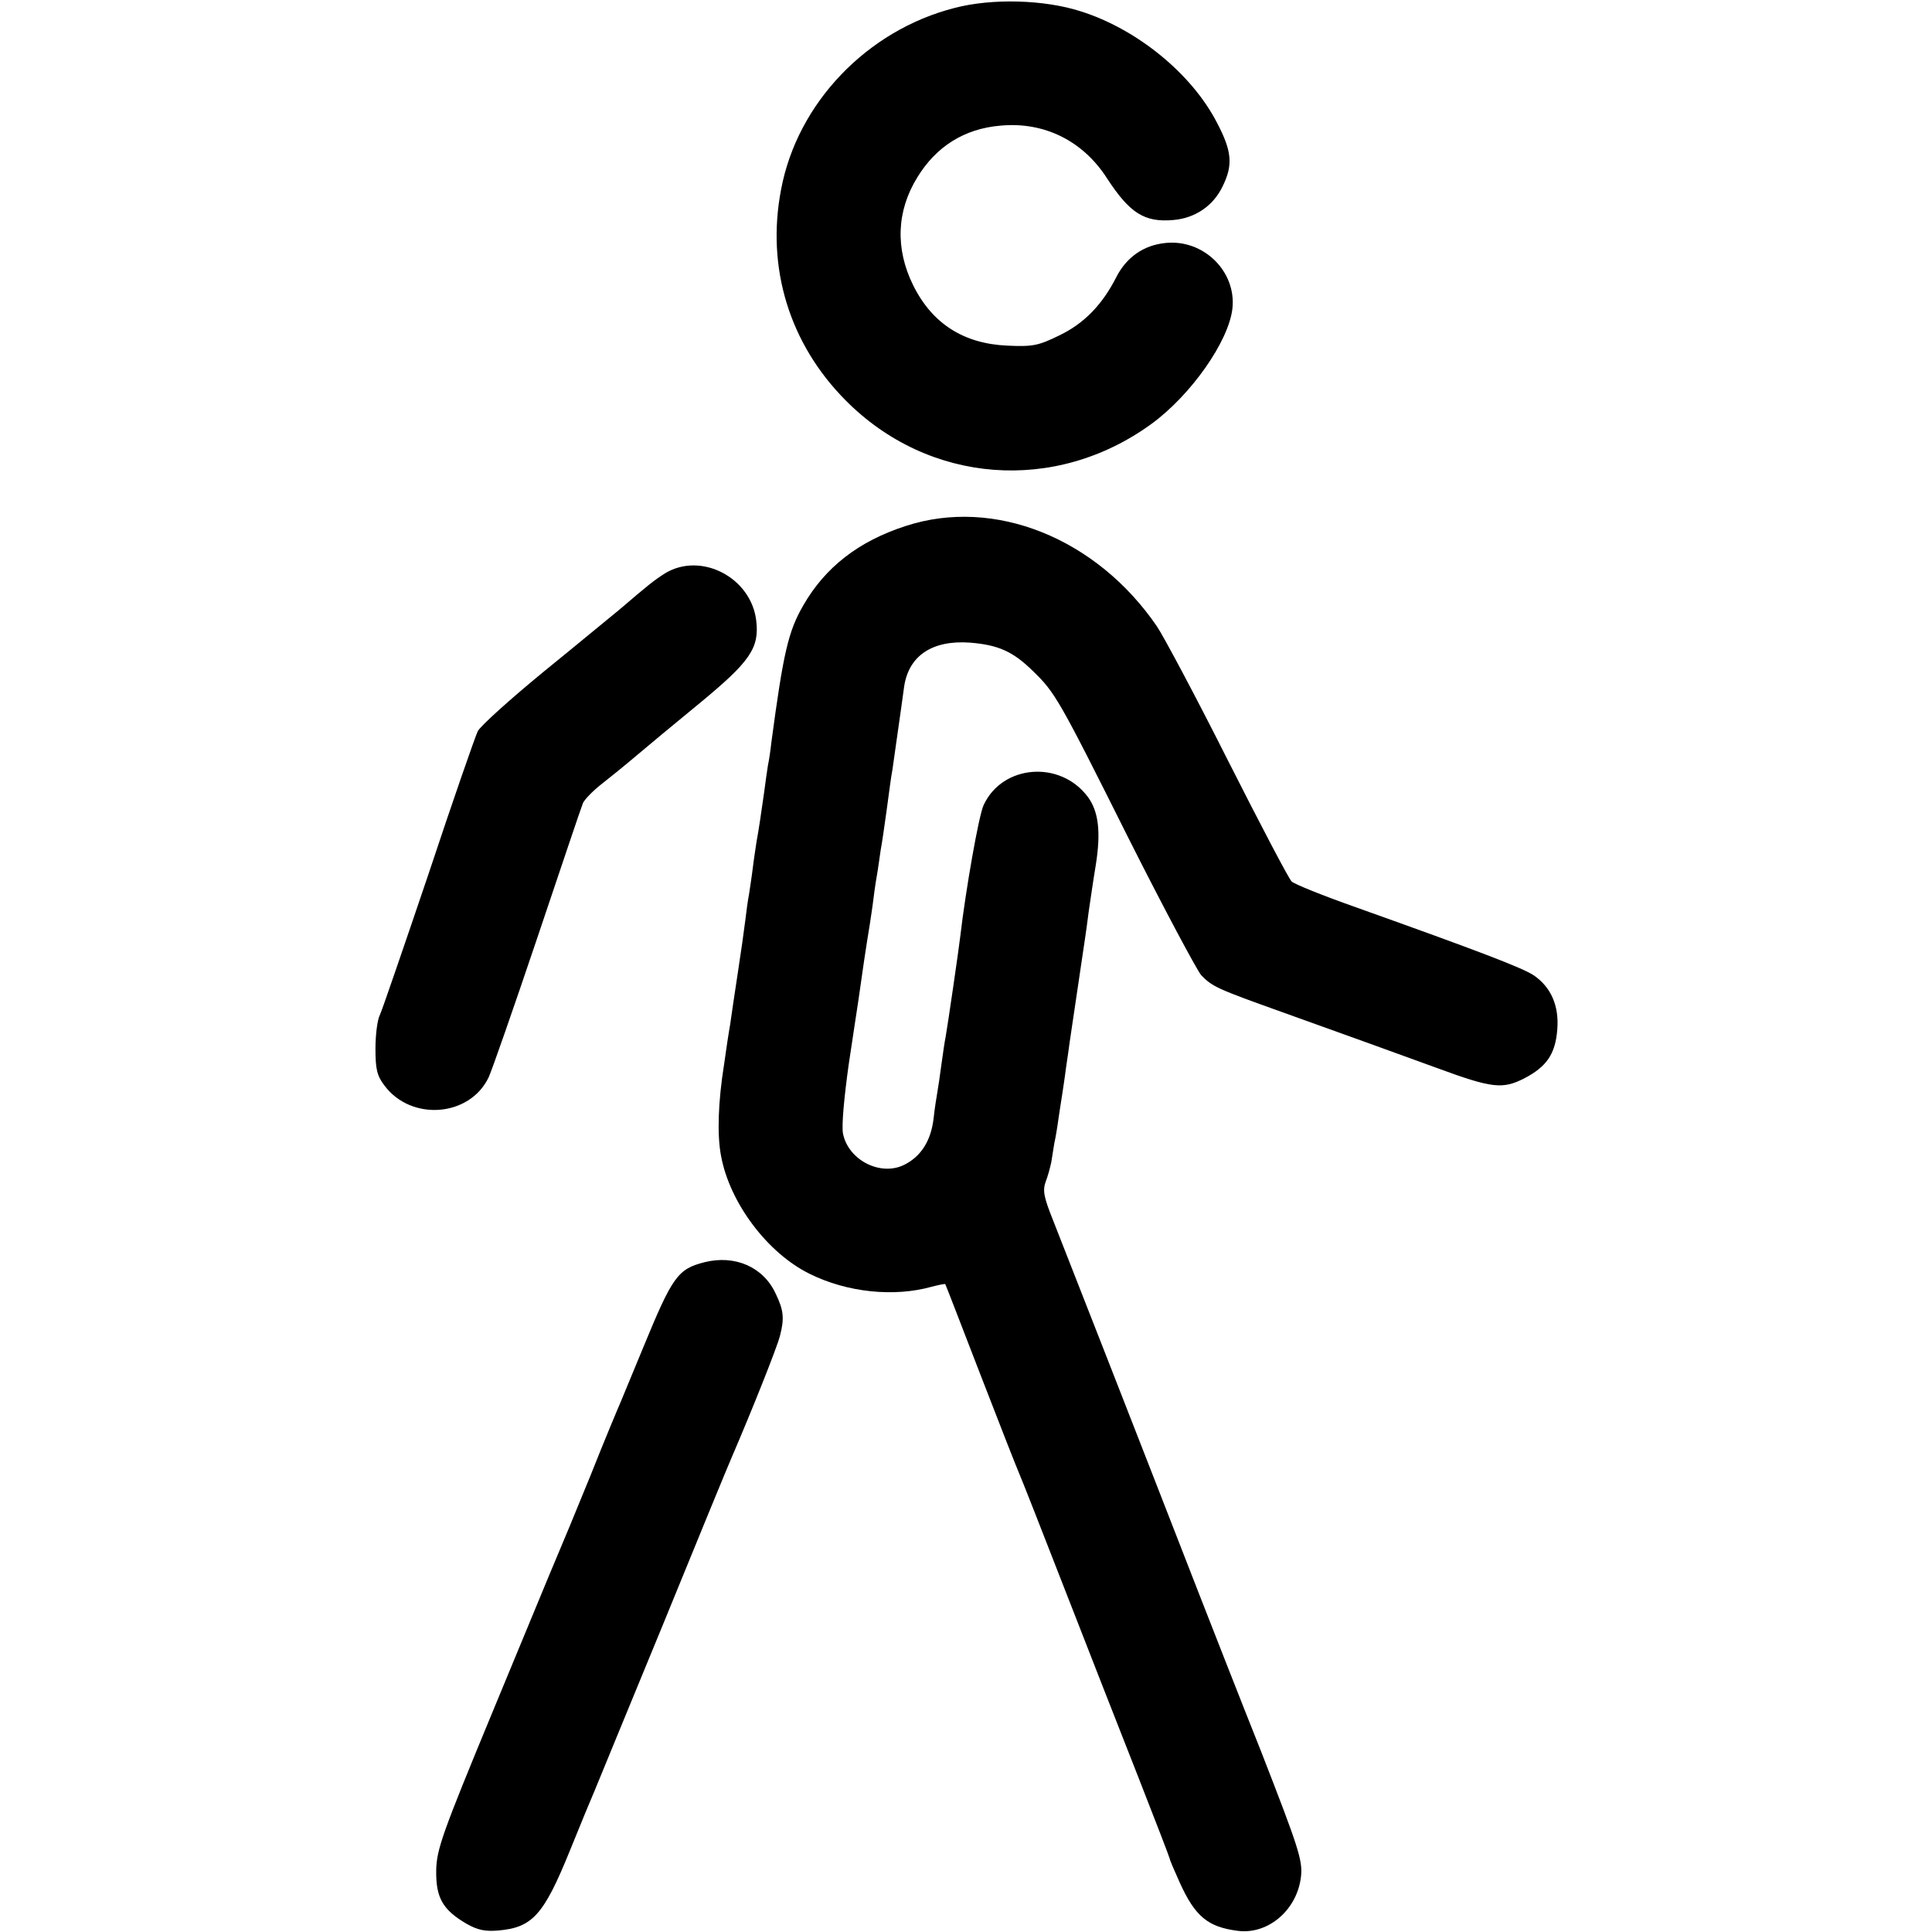
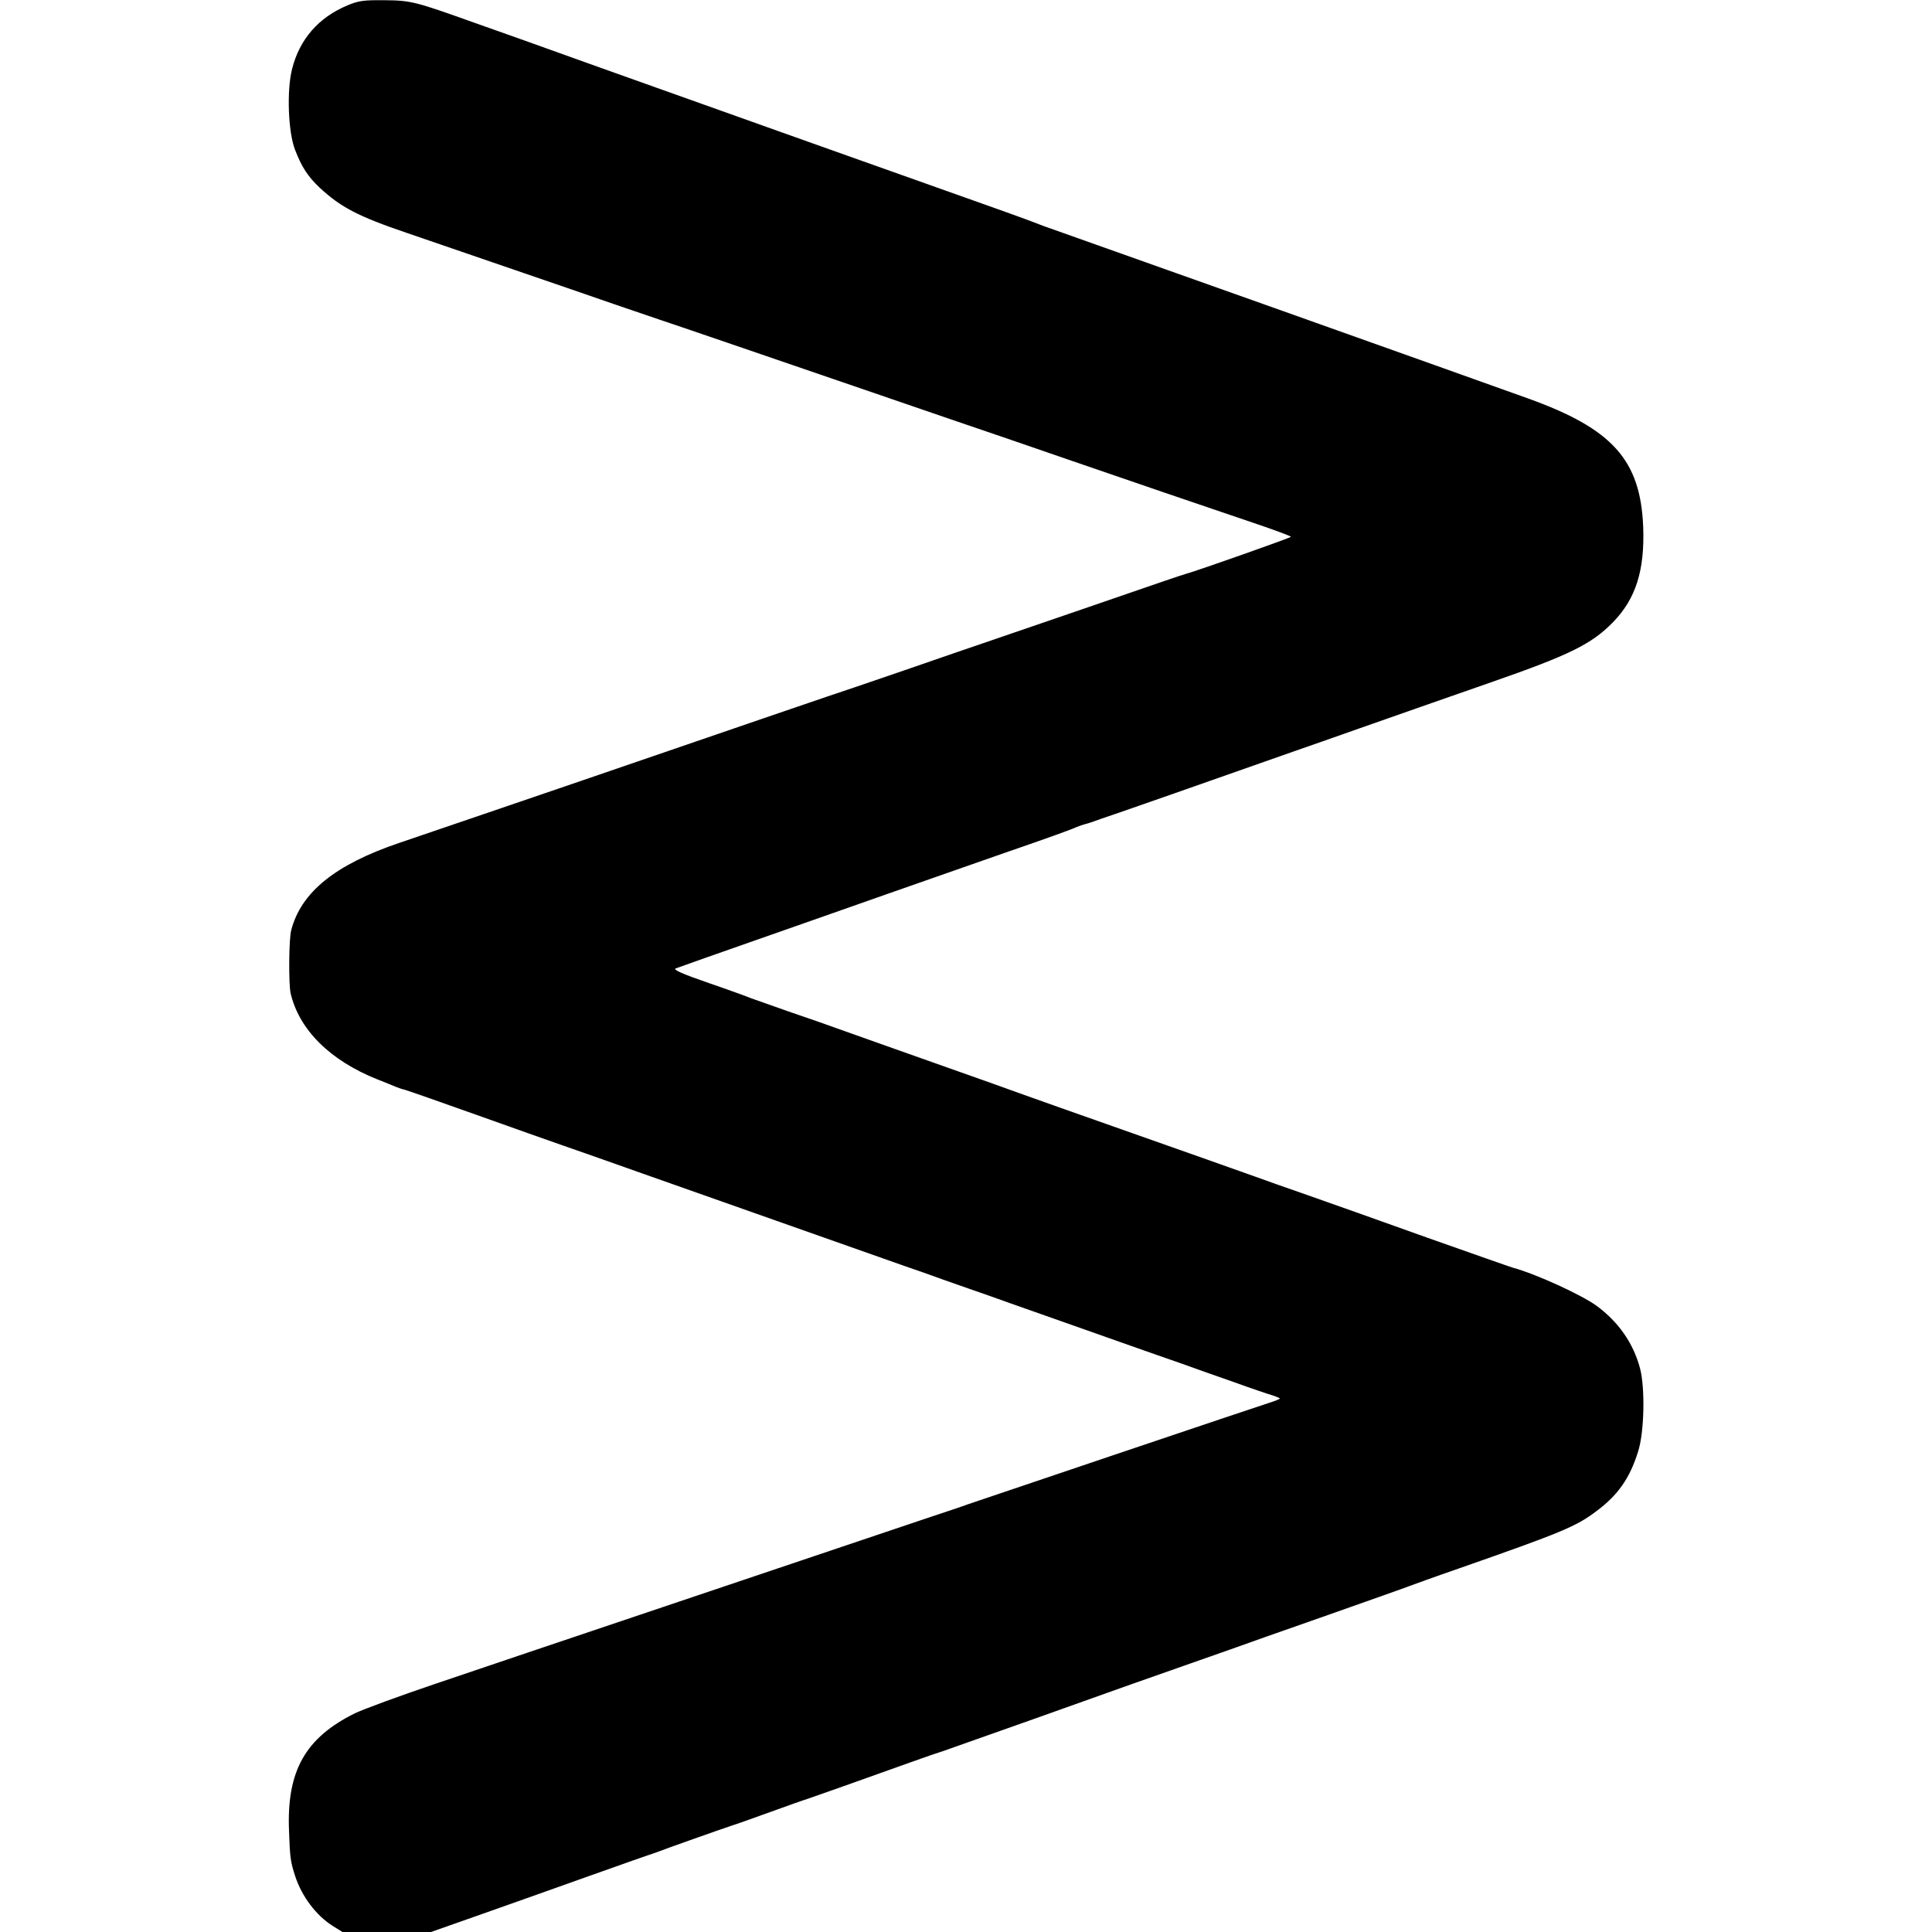
- <svg xmlns="http://www.w3.org/2000/svg" version="1.0" width="512pt" height="512pt" viewBox="0 0 512 512" preserveAspectRatio="xMidYMid meet">
-   <g transform="translate(0,512) scale(0.1,-0.1)" fill="#000000" stroke="none">
-     <path d="M2530 5099 c-232 -59 -417 -252 -460 -481 -40 -207 22 -409 171 -559 220 -222 556 -248 811 -62 104 76 204 218 214 305 11 99 -77 185 -178 174 -58 -6 -103 -38 -130 -91 -37 -73 -86 -123 -151 -154 -55 -27 -70 -30 -137 -27 -117 5 -200 59 -250 160 -48 97 -44 197 11 286 50 82 125 129 220 137 116 11 219 -40 283 -140 60 -92 99 -117 176 -110 57 5 105 37 130 89 28 57 25 93 -15 169 -67 130 -212 248 -361 295 -96 31 -235 35 -334 9z" />
-     <path d="M2400 3726 c-124 -40 -213 -109 -271 -210 -40 -69 -53 -125 -85 -365 -2 -19 -6 -46 -9 -60 -2 -14 -7 -46 -10 -71 -8 -56 -14 -98 -20 -130 -2 -14 -7 -45 -10 -70 -3 -25 -8 -56 -10 -70 -3 -14 -7 -45 -10 -70 -3 -25 -12 -88 -20 -140 -8 -52 -17 -113 -20 -135 -4 -22 -11 -69 -16 -105 -16 -100 -19 -188 -8 -244 23 -124 123 -257 235 -312 99 -49 223 -62 323 -34 19 5 35 8 36 7 1 -1 43 -110 94 -242 51 -132 97 -249 102 -260 5 -11 59 -148 120 -305 61 -157 149 -381 195 -498 46 -117 84 -216 84 -218 0 -3 12 -31 26 -62 41 -91 75 -119 155 -129 81 -10 158 57 167 146 4 42 -8 78 -105 327 -61 153 -134 340 -163 414 -161 414 -365 935 -390 998 -24 60 -27 77 -19 100 6 15 12 38 15 52 2 14 6 36 8 50 3 13 8 42 11 65 3 22 8 51 10 65 2 14 7 45 10 70 4 25 8 56 10 70 2 14 11 75 20 135 9 61 18 121 20 135 2 14 7 47 10 73 4 27 12 83 19 125 14 88 7 142 -21 180 -73 98 -226 86 -276 -21 -13 -26 -48 -227 -62 -347 -3 -28 -34 -241 -39 -268 -2 -9 -7 -42 -11 -72 -4 -30 -9 -64 -11 -75 -2 -11 -7 -42 -10 -70 -7 -58 -33 -99 -76 -121 -63 -33 -150 11 -164 82 -4 20 3 96 15 182 12 81 24 158 26 172 9 65 20 140 30 200 2 14 7 45 10 70 3 25 8 57 11 73 2 15 6 39 8 55 3 15 10 63 16 107 6 44 12 91 15 105 3 24 21 145 31 220 12 82 74 124 174 117 75 -6 114 -23 167 -75 59 -57 69 -74 252 -440 95 -189 183 -353 194 -366 30 -31 41 -36 217 -99 156 -56 309 -111 410 -148 144 -53 172 -56 229 -27 60 31 83 65 88 130 5 63 -17 112 -62 143 -30 20 -142 63 -470 180 -88 31 -165 62 -172 69 -7 6 -83 151 -169 321 -86 171 -171 330 -188 355 -160 234 -431 343 -666 266z" />
-     <path d="M1763 3601 c-30 -19 -46 -32 -122 -97 -20 -16 -109 -90 -199 -163 -89 -73 -169 -145 -176 -159 -7 -15 -66 -184 -130 -377 -65 -192 -123 -361 -129 -374 -7 -13 -12 -54 -12 -90 0 -54 4 -72 24 -98 71 -95 226 -83 276 22 8 17 66 183 129 370 63 187 117 348 121 357 4 9 26 32 49 50 23 18 65 52 92 75 27 23 103 86 170 141 132 109 157 145 148 218 -14 114 -146 182 -241 125z" />
-     <path d="M1867 1775 c-71 -18 -85 -38 -162 -225 -26 -63 -53 -128 -60 -145 -7 -16 -44 -104 -80 -195 -37 -91 -78 -190 -91 -220 -13 -30 -89 -215 -170 -410 -132 -319 -147 -361 -148 -417 -1 -72 17 -104 80 -141 30 -17 50 -21 85 -18 90 8 120 41 189 211 29 72 59 144 66 160 7 17 87 212 179 435 91 223 174 425 185 450 50 116 119 288 127 320 12 46 10 68 -12 113 -33 70 -108 102 -188 82z" />
+ <svg xmlns="http://www.w3.org/2000/svg" version="1.0" width="871pt" height="871pt" viewBox="0 0 871 871" preserveAspectRatio="xMidYMid meet">
+   <g transform="translate(0,871) scale(0.1,-0.1)" fill="#000000" stroke="none">
+     <path d="M1567 8686 c-130 -54 -216 -152 -250 -286 -25 -97 -18 -285 13 -365 30 -78 58 -121 111 -171 96 -89 175 -130 393 -204 302 -104 788 -270 931 -320 83 -28 182 -62 220 -75 61 -20 434 -148 895 -306 285 -98 586 -201 625 -214 22 -7 159 -55 305 -105 290 -100 583 -200 843 -288 92 -31 167 -59 167 -62 0 -4 -416 -151 -470 -166 -8 -2 -53 -17 -100 -33 -115 -40 -617 -212 -760 -261 -63 -21 -248 -85 -410 -141 -162 -56 -320 -109 -350 -119 -53 -18 -352 -120 -1115 -382 -323 -110 -576 -197 -815 -278 -289 -98 -442 -222 -487 -393 -11 -40 -12 -241 -3 -284 38 -165 178 -304 391 -389 35 -14 73 -29 84 -34 11 -4 29 -11 40 -13 11 -3 155 -53 320 -112 165 -59 343 -122 395 -140 52 -18 212 -74 355 -125 481 -170 1140 -402 1190 -420 28 -9 104 -36 170 -60 66 -23 156 -55 200 -70 44 -16 152 -54 240 -85 247 -87 520 -184 625 -220 52 -19 160 -57 240 -85 80 -29 160 -56 178 -61 17 -6 32 -12 32 -14 0 -2 -21 -11 -47 -19 -43 -13 -1326 -446 -1363 -459 -8 -4 -103 -35 -210 -71 -200 -67 -1545 -520 -1770 -596 -69 -23 -256 -87 -417 -141 -160 -54 -323 -114 -363 -133 -224 -111 -308 -260 -297 -530 4 -122 7 -140 28 -205 30 -91 94 -176 168 -223 l45 -28 200 0 199 0 196 69 c108 38 331 117 496 176 165 59 305 108 310 109 6 2 17 6 25 9 16 7 287 103 330 117 14 4 90 31 170 60 80 29 156 56 170 60 27 9 259 91 465 165 72 26 137 48 145 50 8 3 193 68 410 145 417 149 511 182 705 250 66 23 149 52 185 65 36 13 227 81 425 150 198 70 369 130 380 135 11 4 112 41 225 80 460 161 526 188 618 258 97 72 150 149 187 268 28 87 32 285 9 374 -30 114 -97 210 -196 283 -69 50 -274 144 -378 172 -8 2 -181 63 -385 135 -203 73 -446 159 -540 192 -93 32 -199 70 -235 83 -58 21 -279 99 -880 311 -102 36 -239 85 -305 109 -194 69 -310 110 -480 170 -88 31 -189 67 -225 80 -36 13 -132 47 -215 75 -82 29 -159 56 -170 60 -11 5 -96 36 -189 68 -122 42 -163 61 -150 66 18 7 106 38 699 246 154 54 366 129 470 165 105 37 249 87 320 112 186 64 297 104 320 115 12 5 27 10 35 12 8 2 22 6 30 9 8 3 67 24 130 45 98 34 282 98 790 277 52 18 181 63 285 100 105 37 233 82 285 100 52 18 194 68 315 110 353 123 450 171 547 270 103 106 143 233 136 429 -12 302 -138 443 -520 580 -247 89 -1970 702 -2183 777 -16 6 -39 15 -50 19 -11 5 -186 68 -390 140 -538 191 -534 190 -605 215 -82 29 -359 128 -940 335 -250 90 -511 183 -580 207 -266 95 -286 101 -405 102 -95 1 -118 -2 -168 -23z" />
  </g>
</svg>
